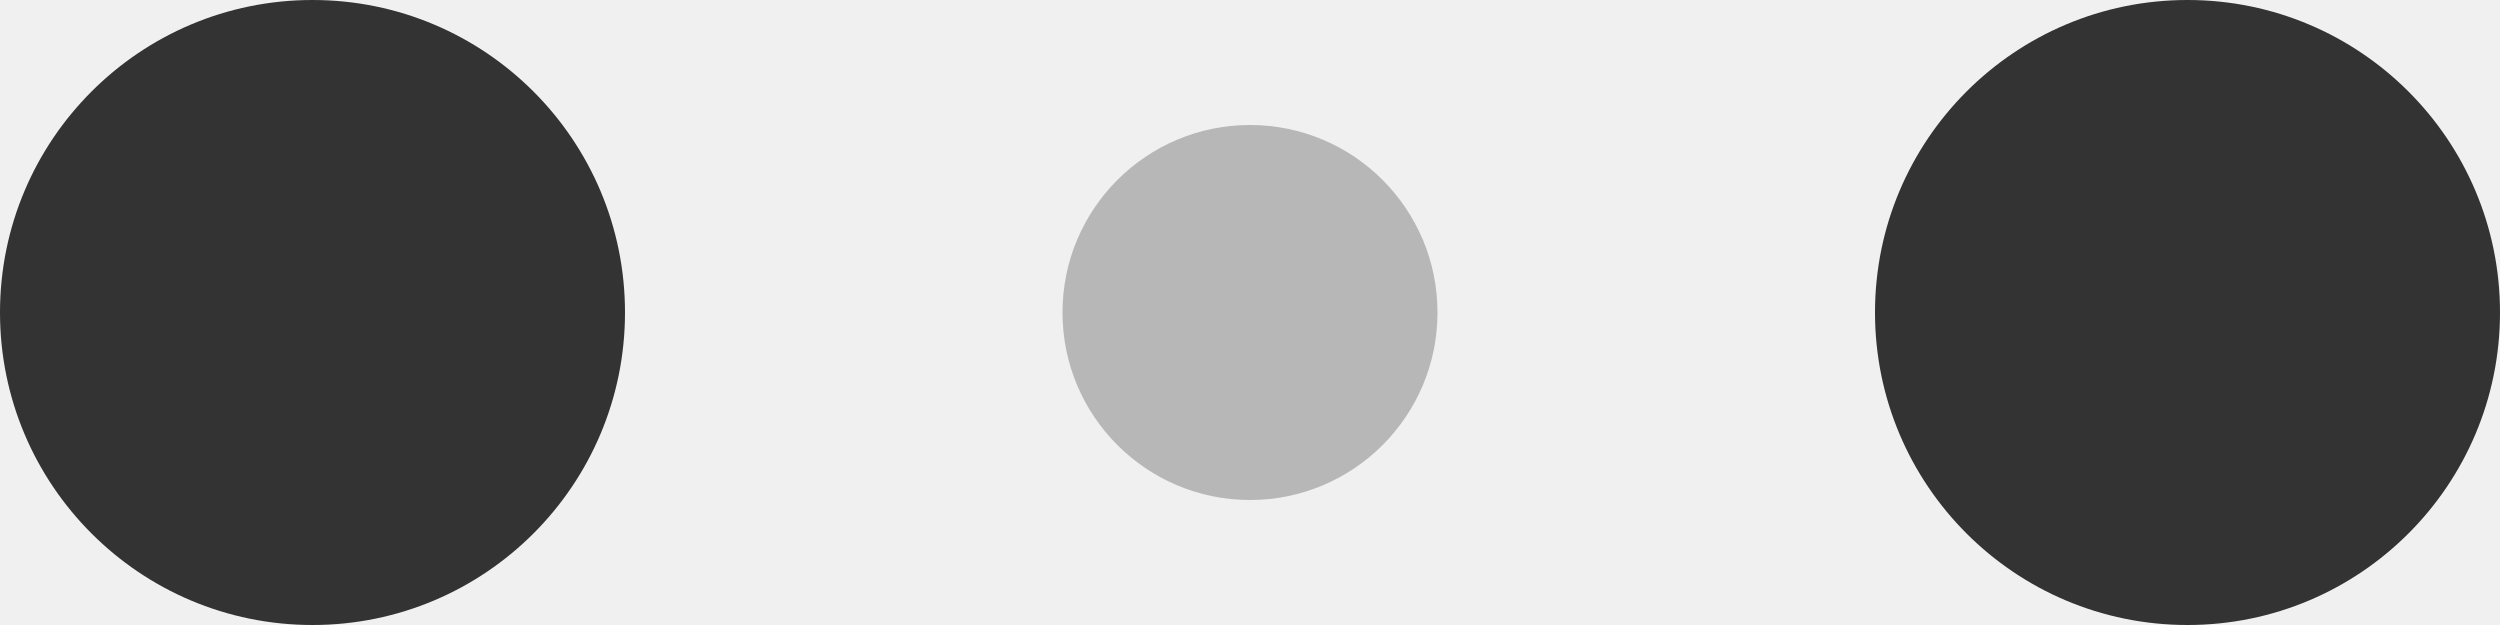
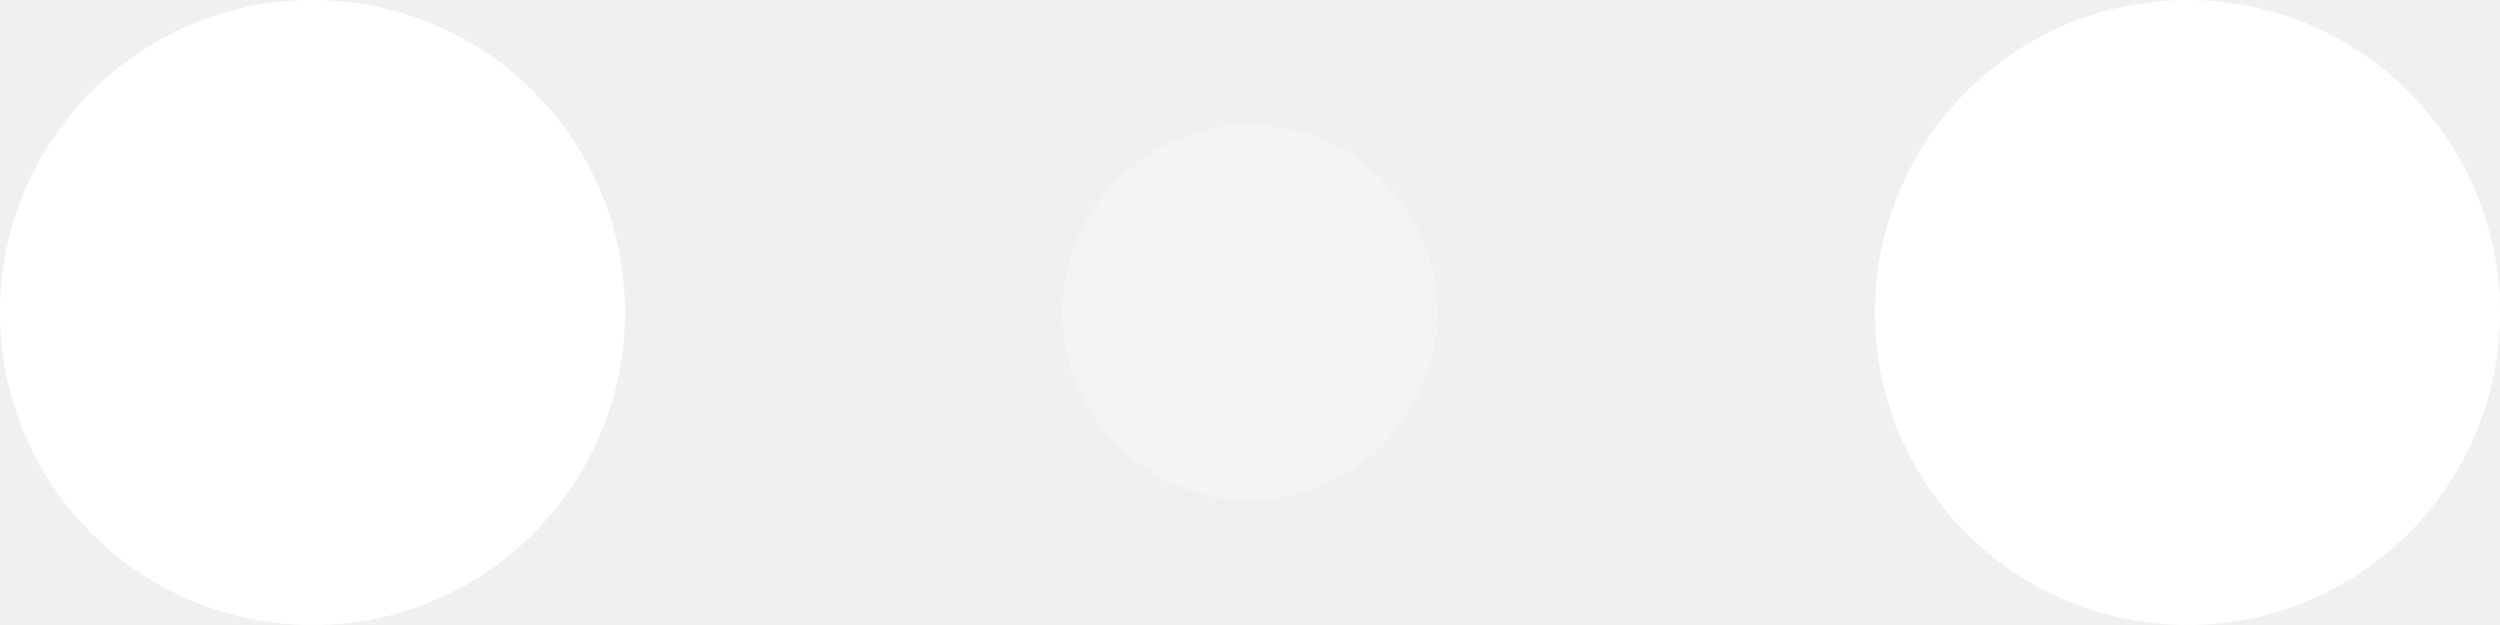
- <svg xmlns="http://www.w3.org/2000/svg" width="120" height="30" viewBox="0 0 120 30" fill="#333">
+ <svg xmlns="http://www.w3.org/2000/svg" width="120" height="30" viewBox="0 0 120 30" fill="#fff">
  <circle cx="15" cy="15" r="15">
    <animate attributeName="r" from="15" to="15" begin="0s" dur="0.8s" values="15;9;15" calcMode="linear" repeatCount="indefinite" />
    <animate attributeName="fill-opacity" from="1" to="1" begin="0s" dur="0.8s" values="1;.5;1" calcMode="linear" repeatCount="indefinite" />
  </circle>
  <circle cx="60" cy="15" r="9" fill-opacity="0.3">
    <animate attributeName="r" from="9" to="9" begin="0s" dur="0.8s" values="9;15;9" calcMode="linear" repeatCount="indefinite" />
    <animate attributeName="fill-opacity" from="0.5" to="0.5" begin="0s" dur="0.8s" values=".5;1;.5" calcMode="linear" repeatCount="indefinite" />
  </circle>
  <circle cx="105" cy="15" r="15">
    <animate attributeName="r" from="15" to="15" begin="0s" dur="0.8s" values="15;9;15" calcMode="linear" repeatCount="indefinite" />
    <animate attributeName="fill-opacity" from="1" to="1" begin="0s" dur="0.8s" values="1;.5;1" calcMode="linear" repeatCount="indefinite" />
  </circle>
</svg>
